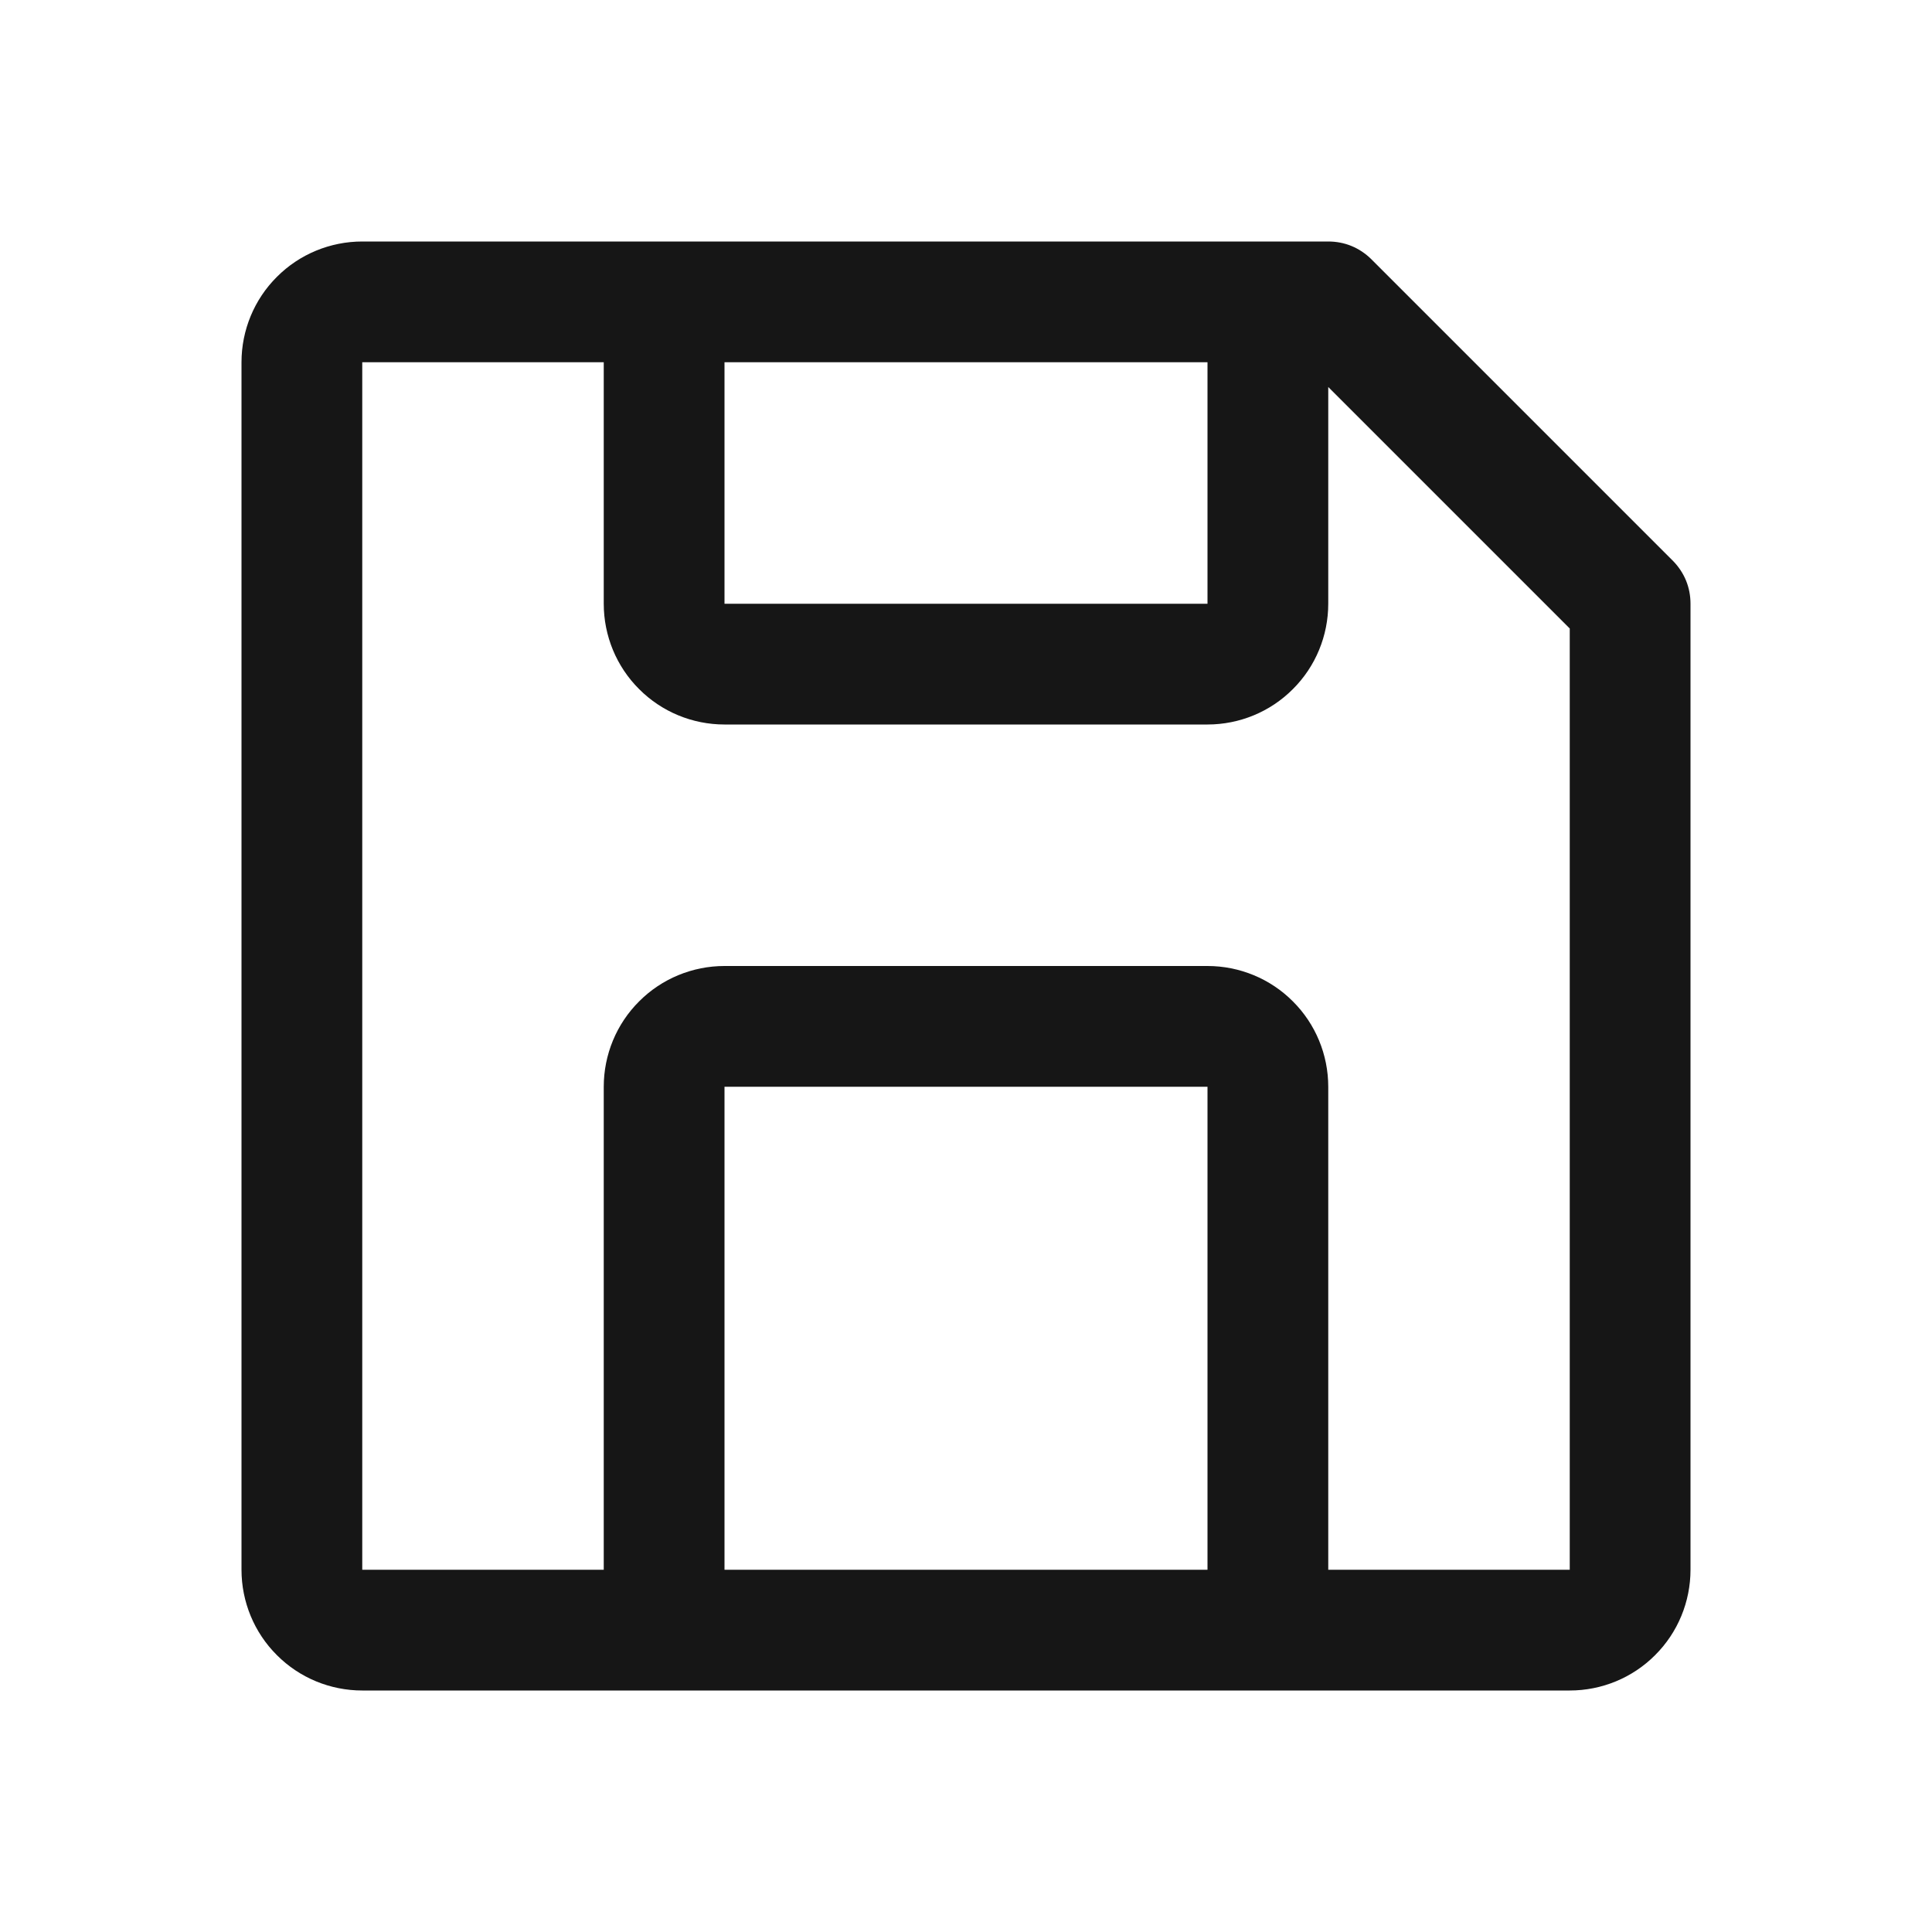
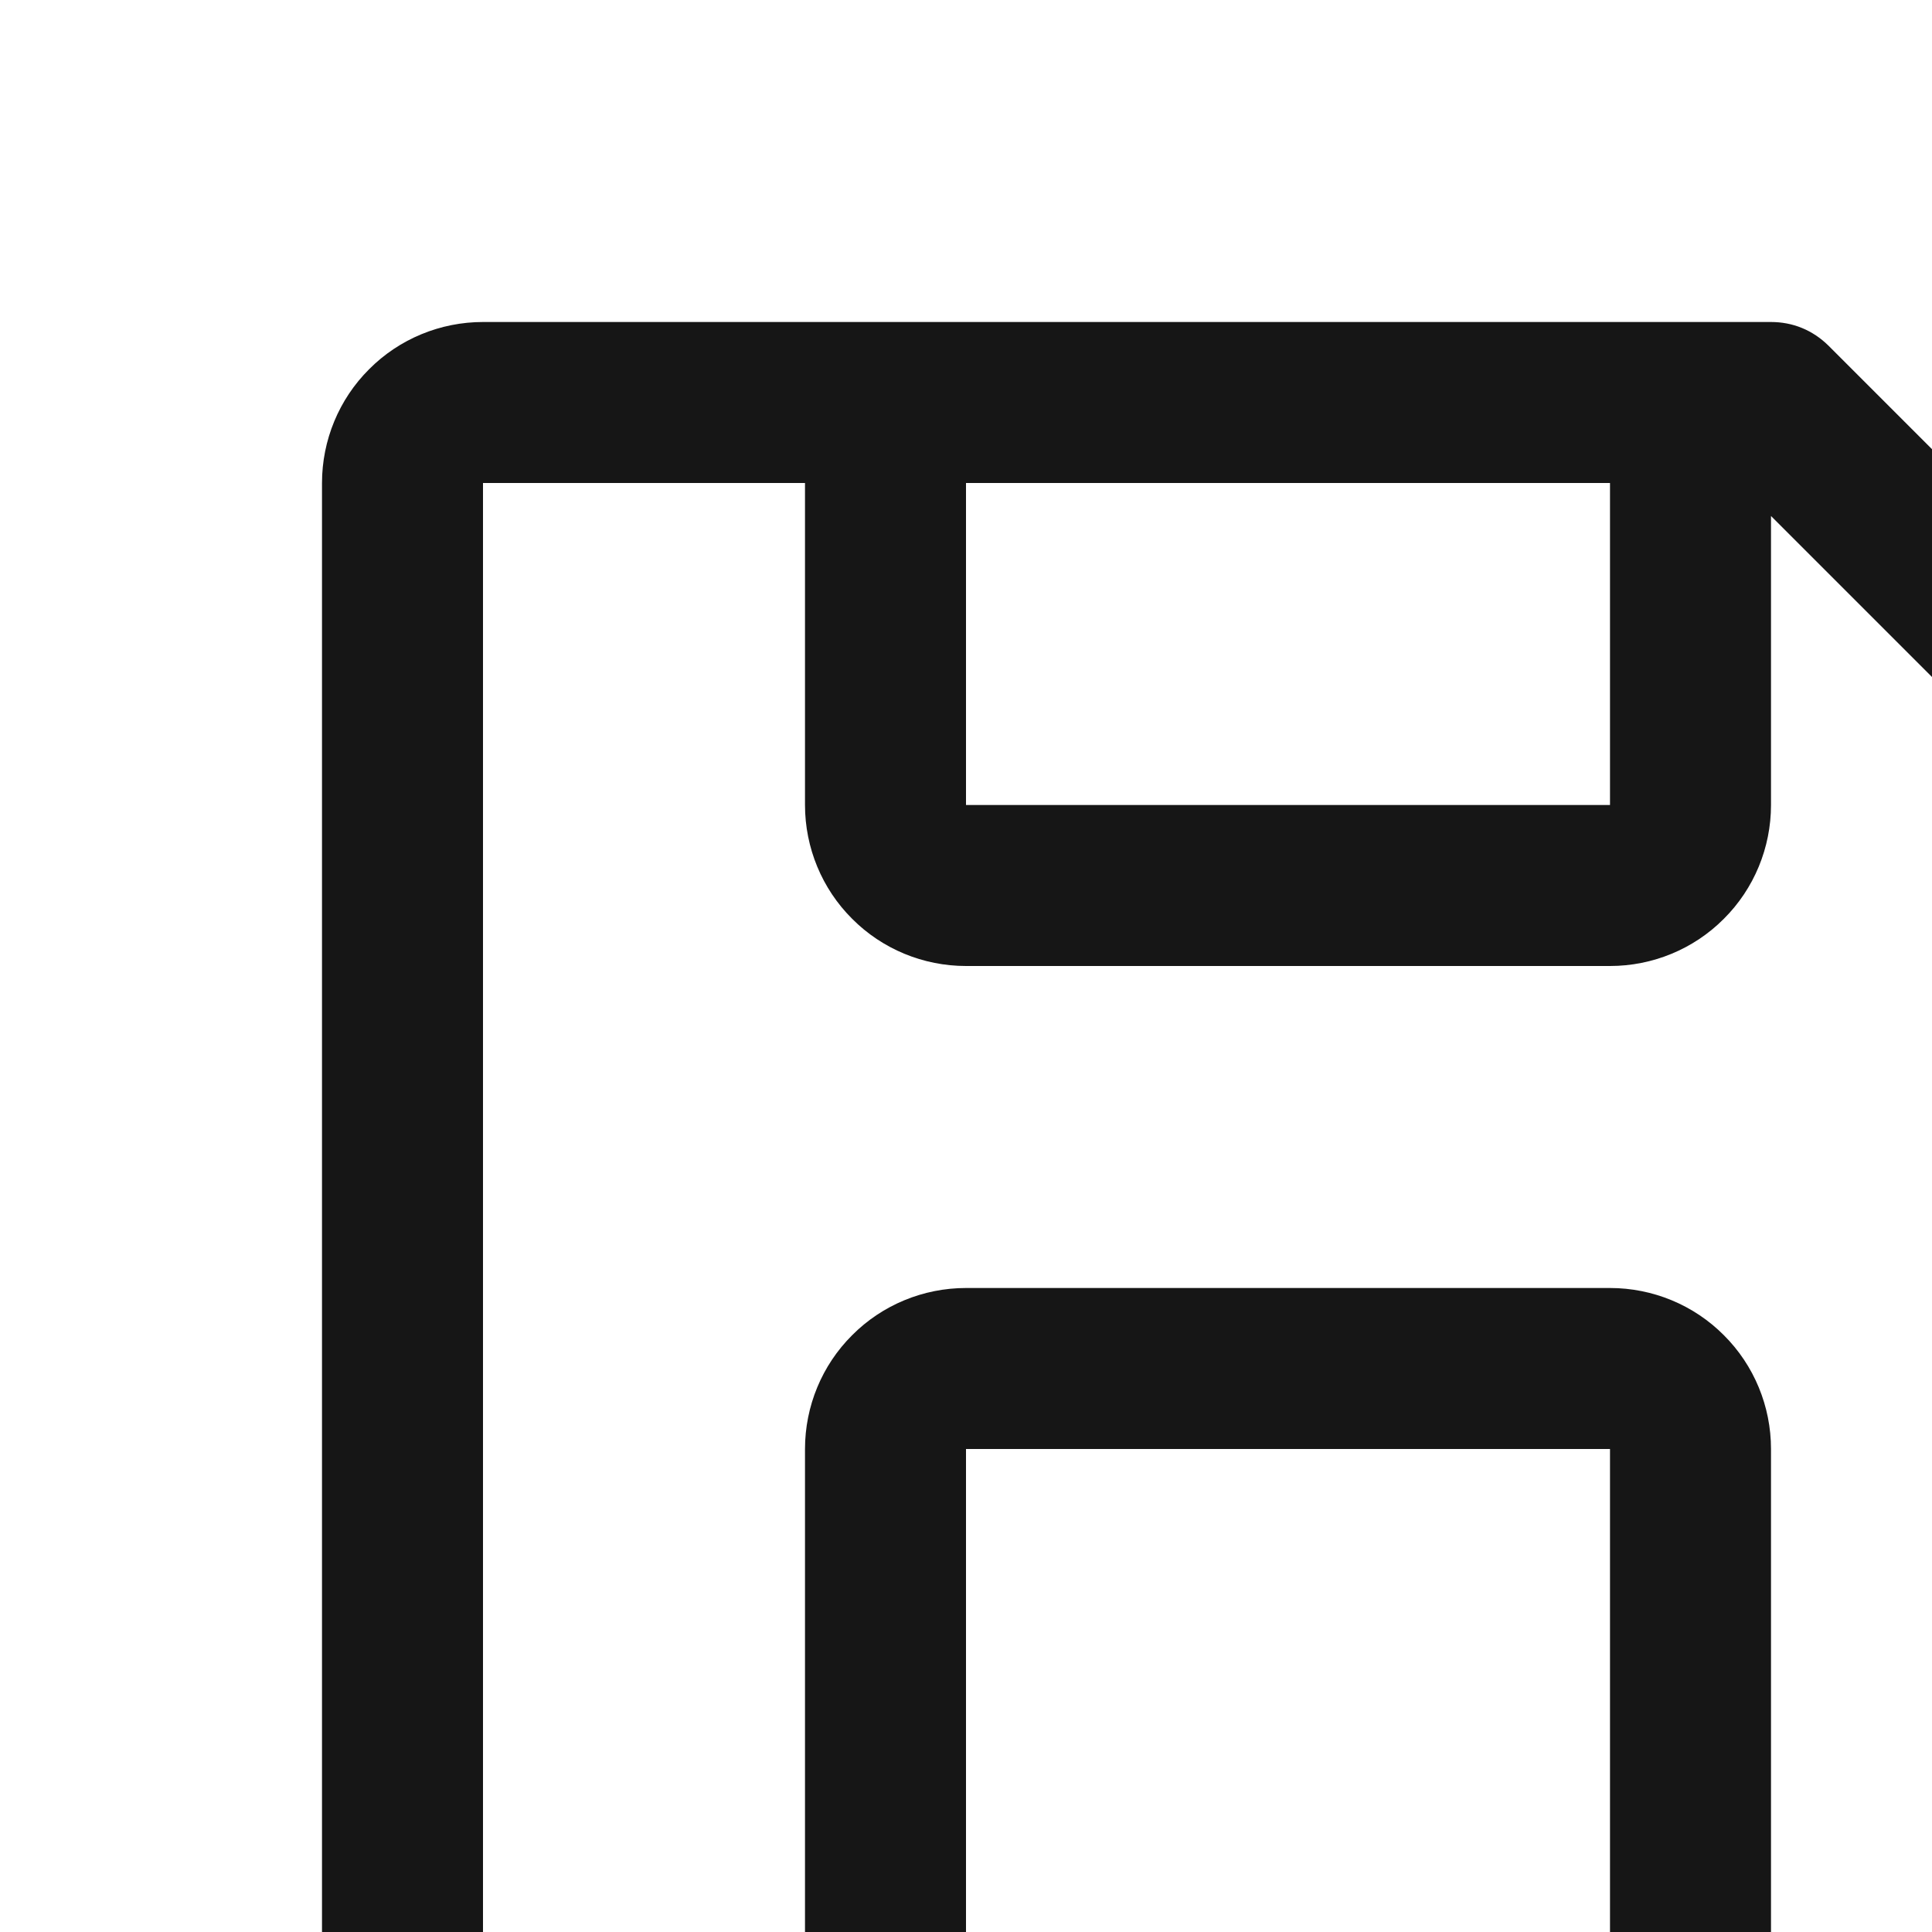
- <svg xmlns="http://www.w3.org/2000/svg" width="16" height="16" viewBox="0 0 16 16" fill="none">
+ <svg xmlns="http://www.w3.org/2000/svg">
  <path d="M13.855 4.645L11.355 2.145C11.308 2.099 11.253 2.062 11.192 2.037C11.131 2.012 11.066 2 11 2H3C2.735 2 2.48 2.105 2.293 2.293C2.105 2.48 2 2.735 2 3V13C2 13.265 2.105 13.52 2.293 13.707C2.48 13.895 2.735 14 3 14H13C13.265 14 13.52 13.895 13.707 13.707C13.895 13.52 14 13.265 14 13V5C14 4.934 13.988 4.869 13.963 4.808C13.938 4.747 13.901 4.692 13.855 4.645ZM6 3H10V5H6V3ZM10 13H6V9H10V13ZM11 13V9C11 8.735 10.895 8.48 10.707 8.293C10.52 8.105 10.265 8 10 8H6C5.735 8 5.48 8.105 5.293 8.293C5.105 8.48 5 8.735 5 9V13H3V3H5V5C5 5.265 5.105 5.52 5.293 5.707C5.48 5.895 5.735 6 6 6H10C10.265 6 10.52 5.895 10.707 5.707C10.895 5.52 11 5.265 11 5V3.205L13 5.205V13H11Z" fill="#161616" />
</svg>
